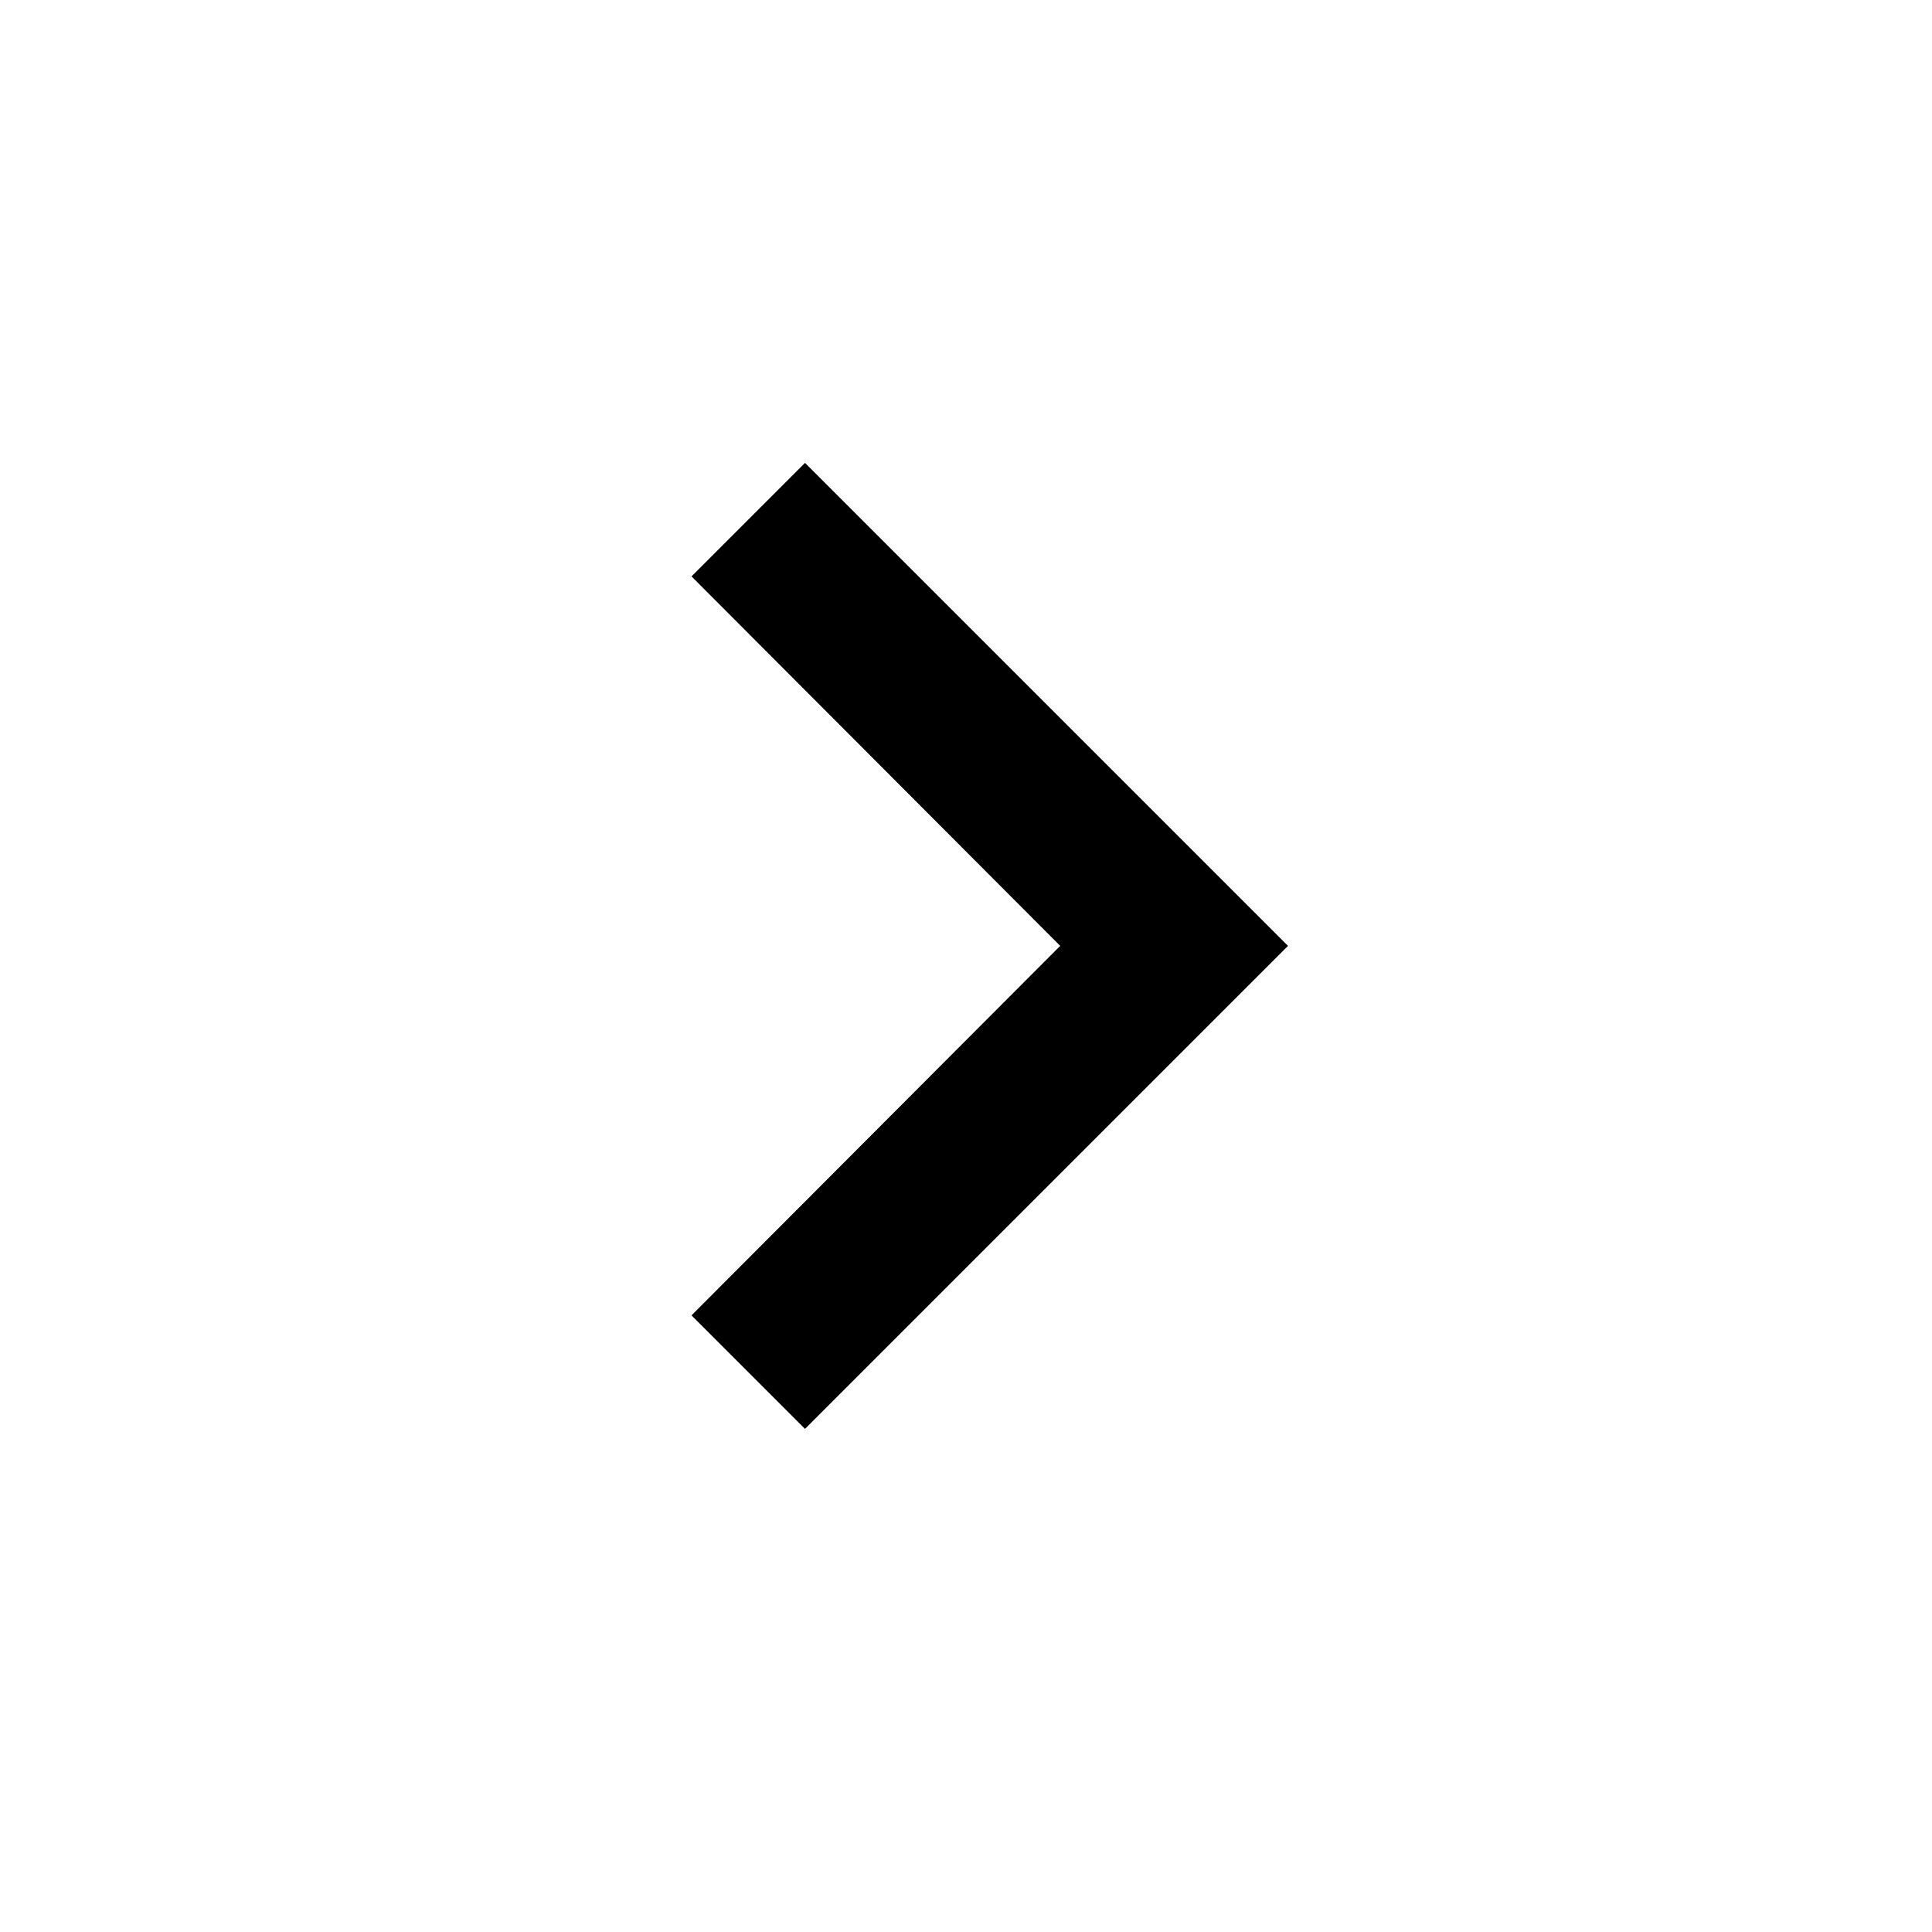
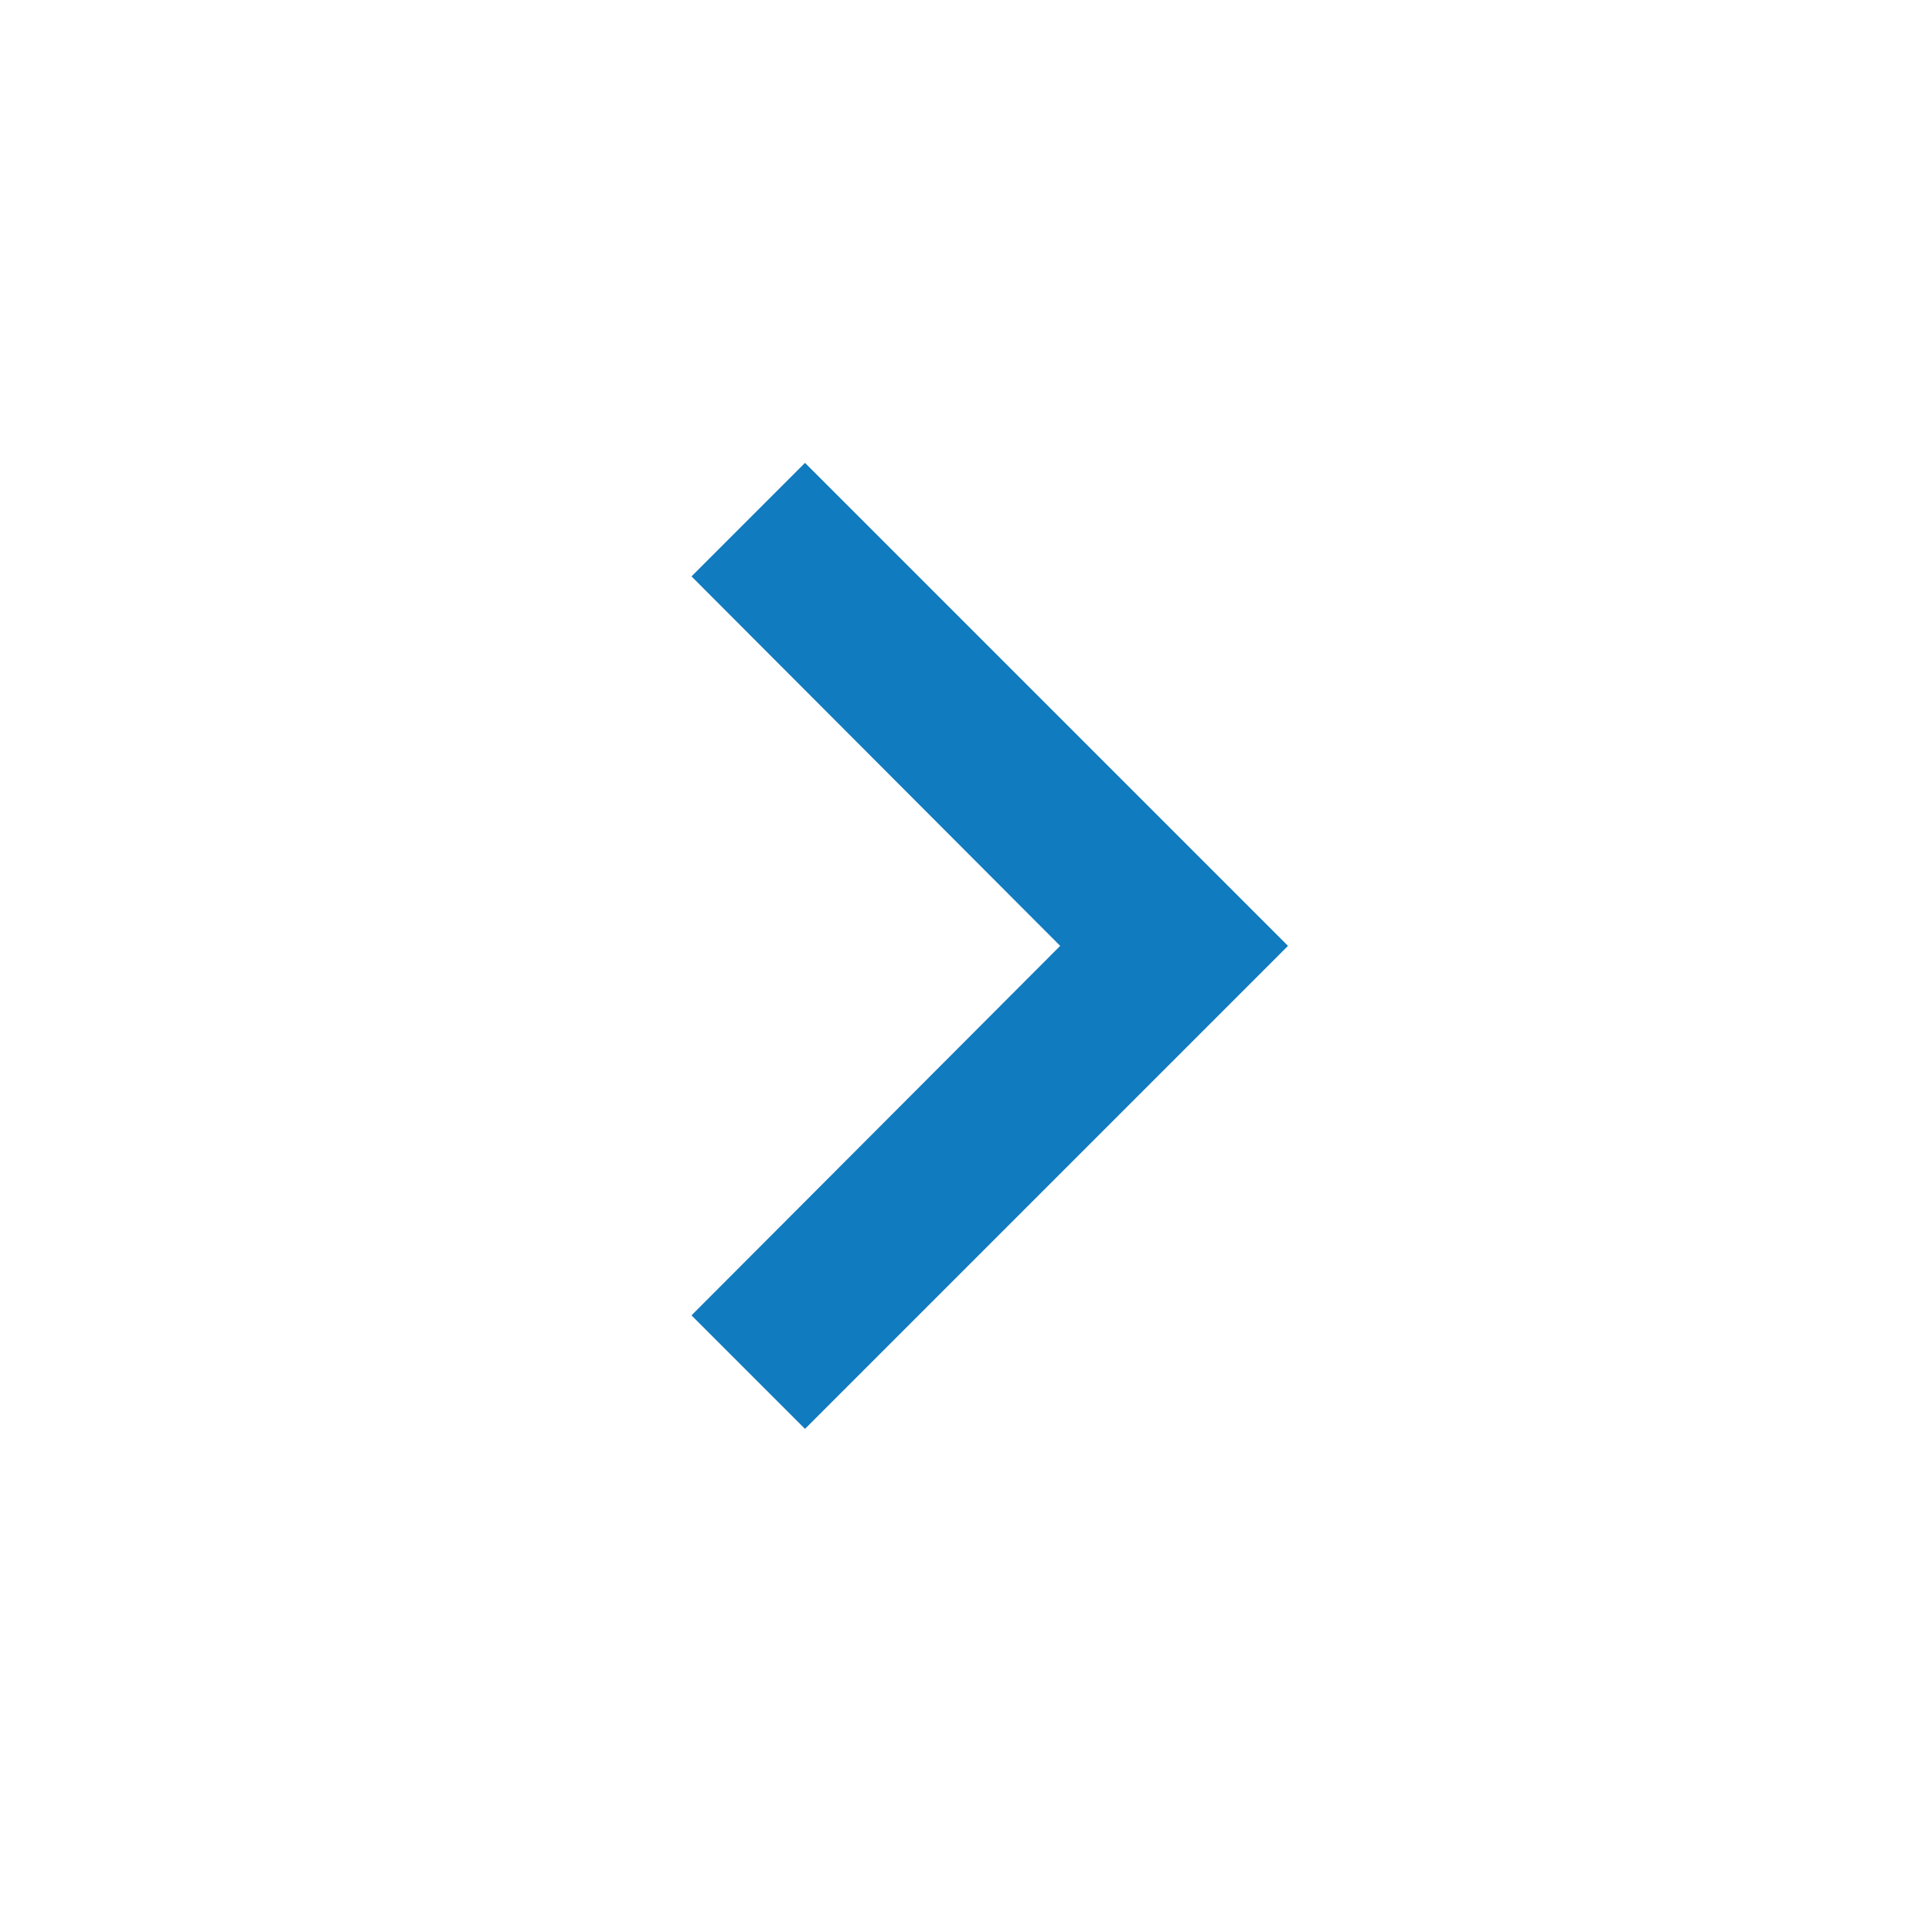
- <svg xmlns="http://www.w3.org/2000/svg" fill="#000000" height="24" viewBox="0 0 24 24" width="24">
+ <svg xmlns="http://www.w3.org/2000/svg" fill="#107BBF" height="24" viewBox="0 0 24 24" width="24">
  <path d="M8.59 16.34l4.58-4.59-4.58-4.59L10 5.75l6 6-6 6z" />
  <path d="M0-.25h24v24H0z" fill="none" />
</svg>
